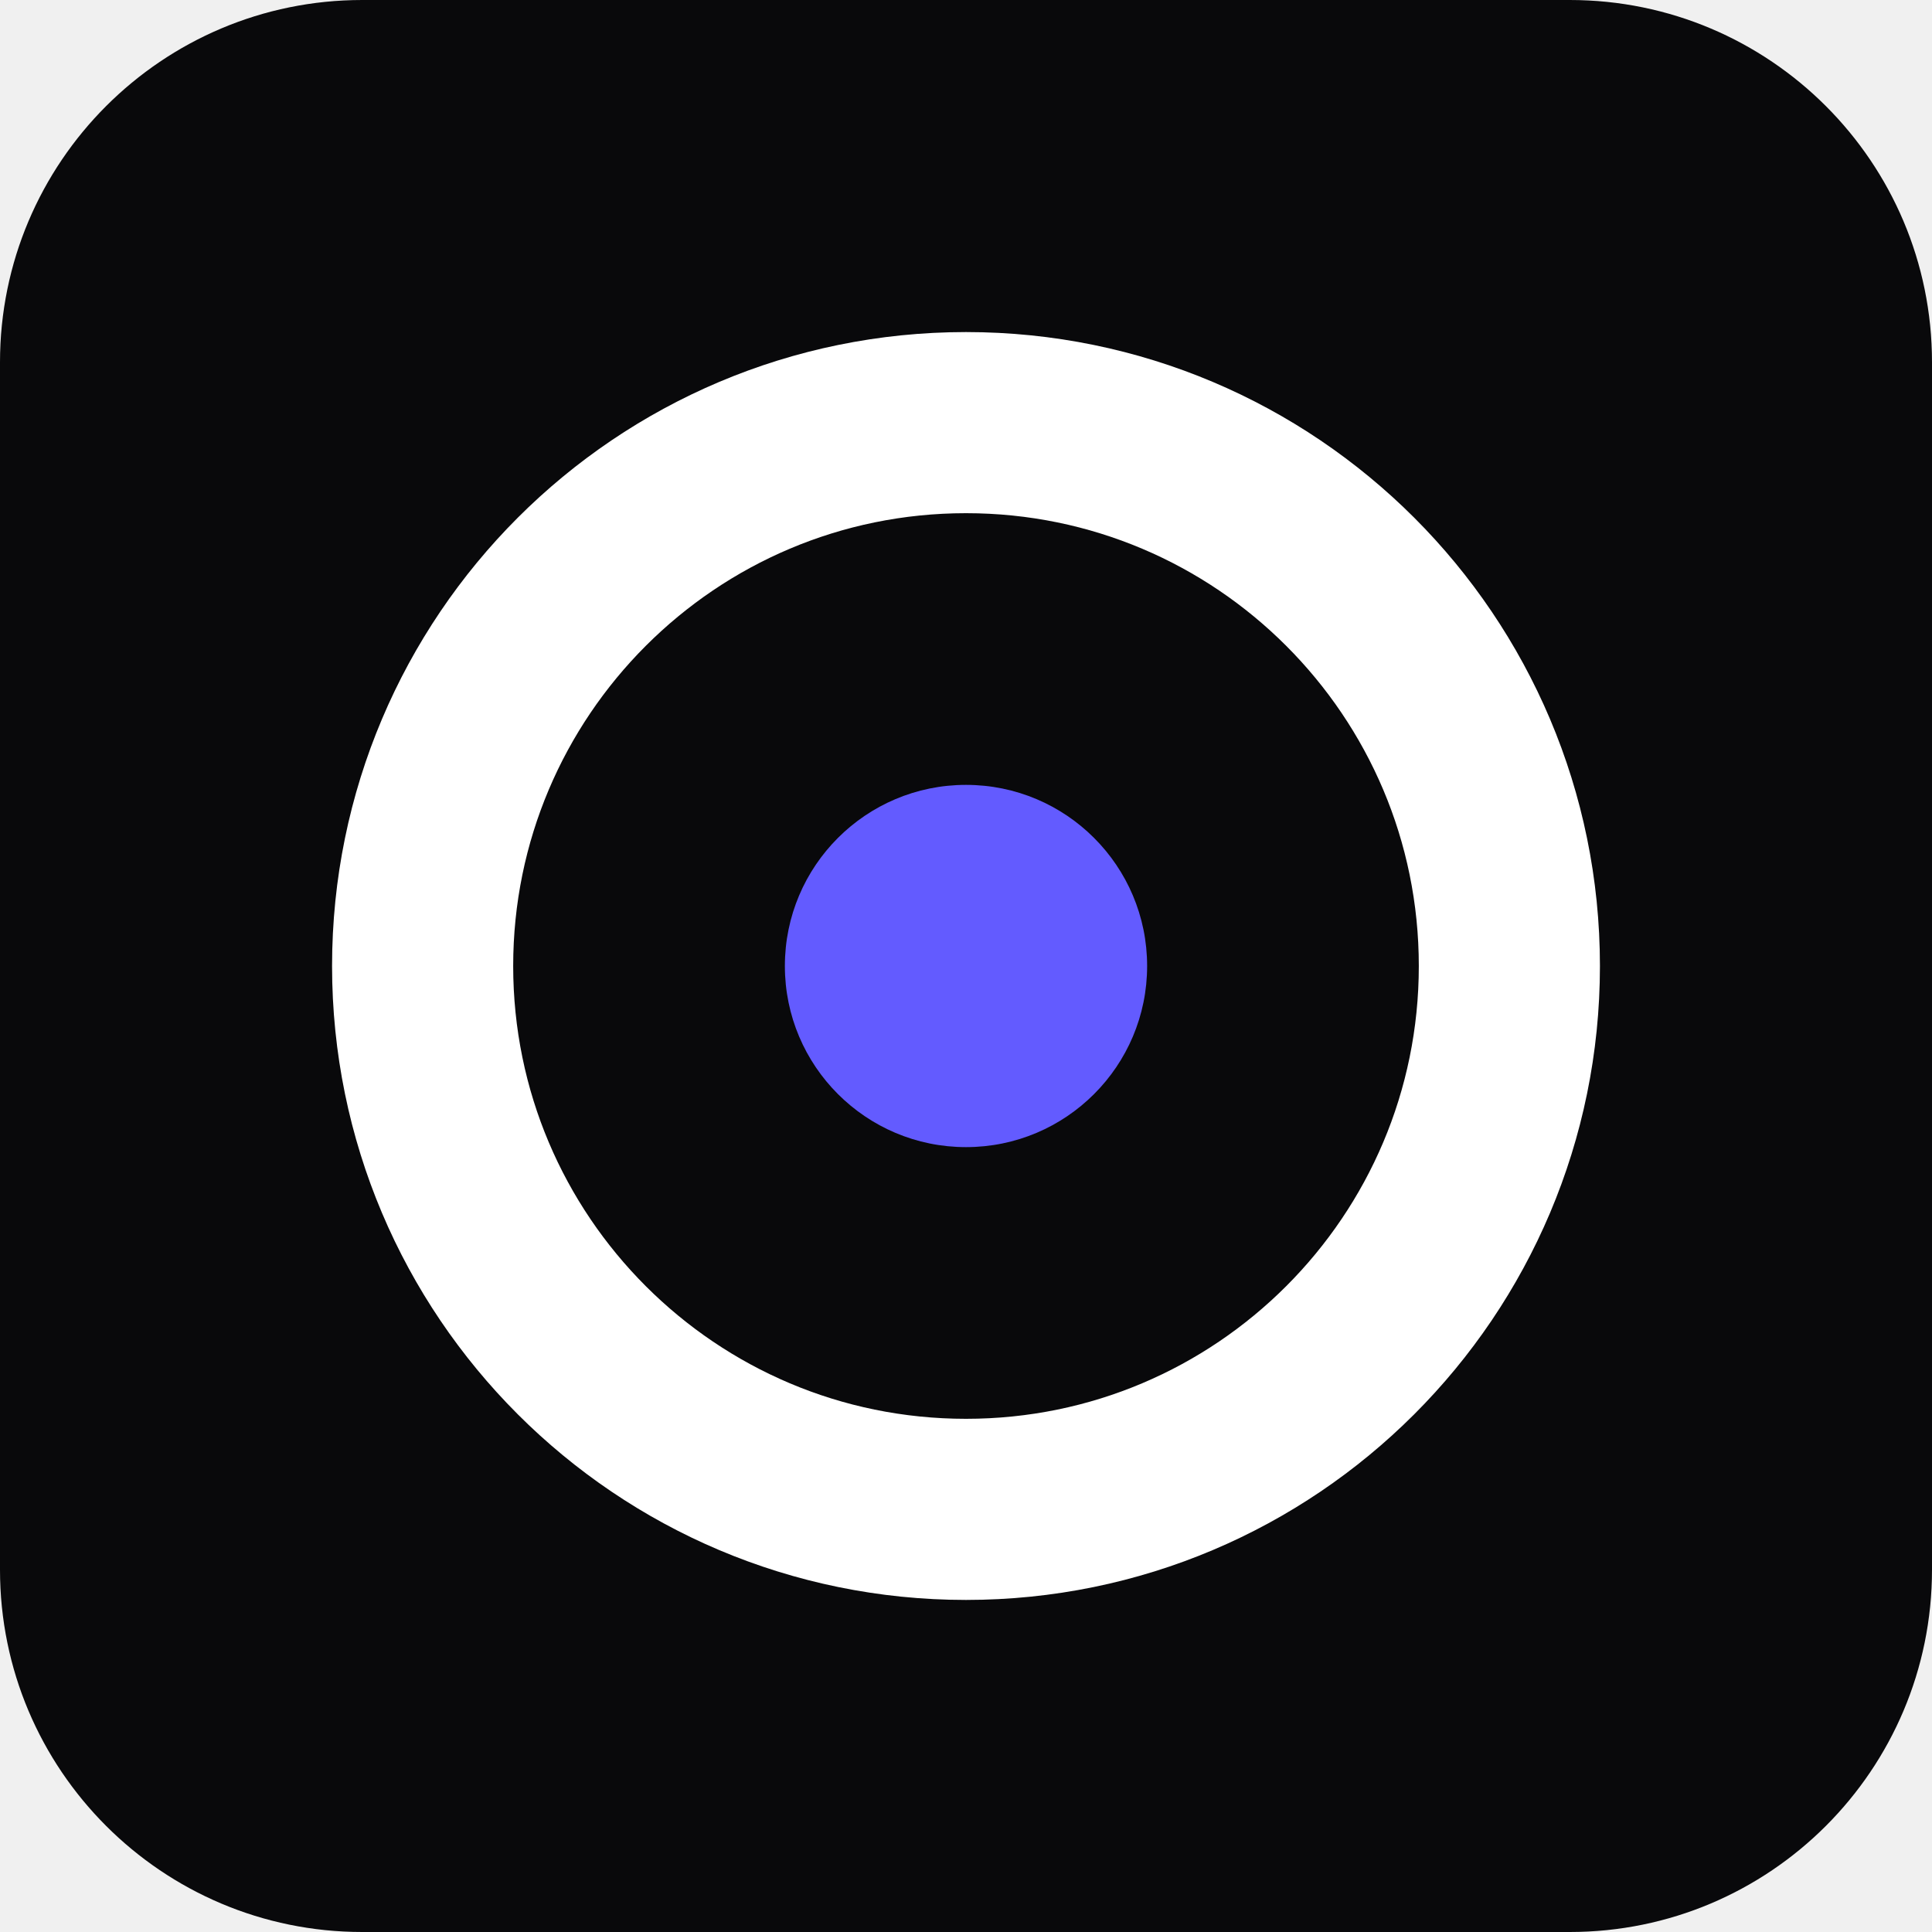
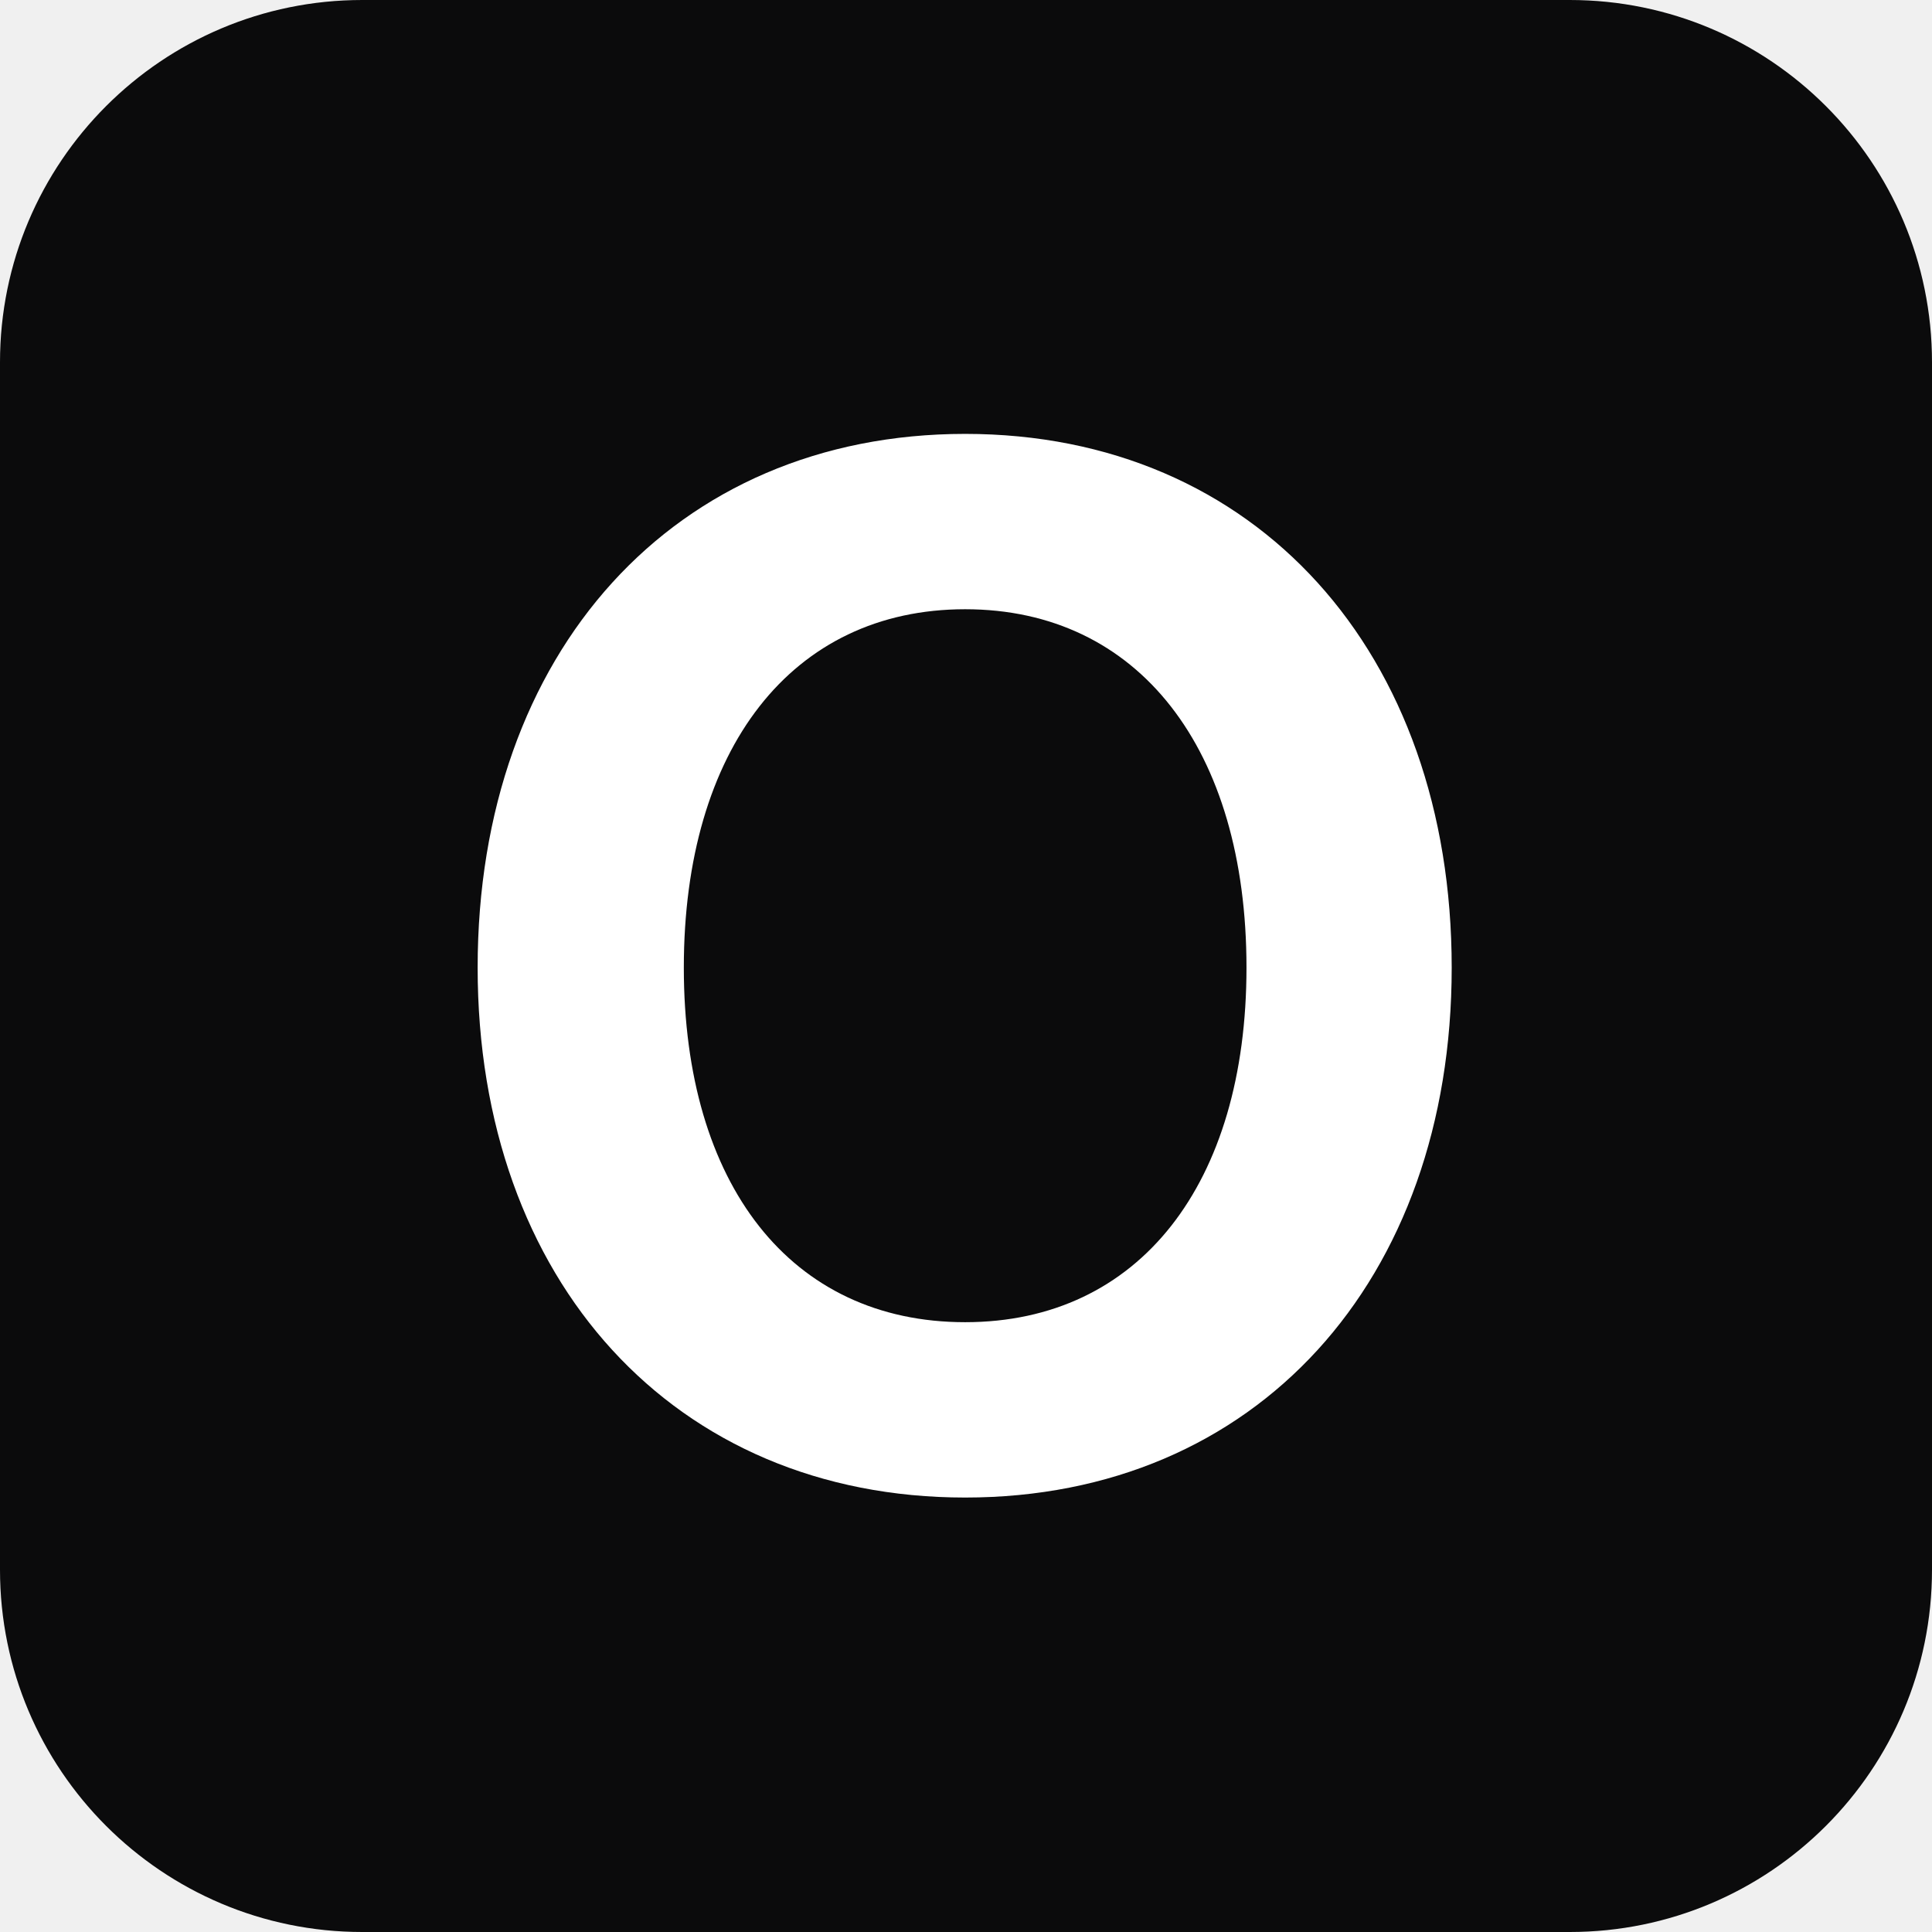
- <svg xmlns="http://www.w3.org/2000/svg" viewBox="0 0 512 512">
-   <rect width="512" height="512" rx="96" fill="#09090b" />
-   <circle cx="256" cy="256" r="144" fill="none" stroke="#ffffff" stroke-width="48" />
-   <circle cx="256" cy="256" r="48" fill="#635BFF" />
+ <svg xmlns="http://www.w3.org/2000/svg" viewBox="0 0 152 152" width="152" height="152">
+   <rect width="152" height="152" rx="28.5" fill="#0B0B0C" />
+   <path d="M573 -24C875 -24 1078 201 1078 526C1078 853 875 1080 573 1080C271 1080 67 853 67 526C67 201 271 -24 573 -24ZM573 158C392 158 281 301 281 526C281 753 393 898 573 898C753 898 865 753 865 526C865 302 754 158 573 158Z" transform="translate(32.5,116.0) scale(.0758,-.0758)" fill="#FFFFFF" />
</svg>
